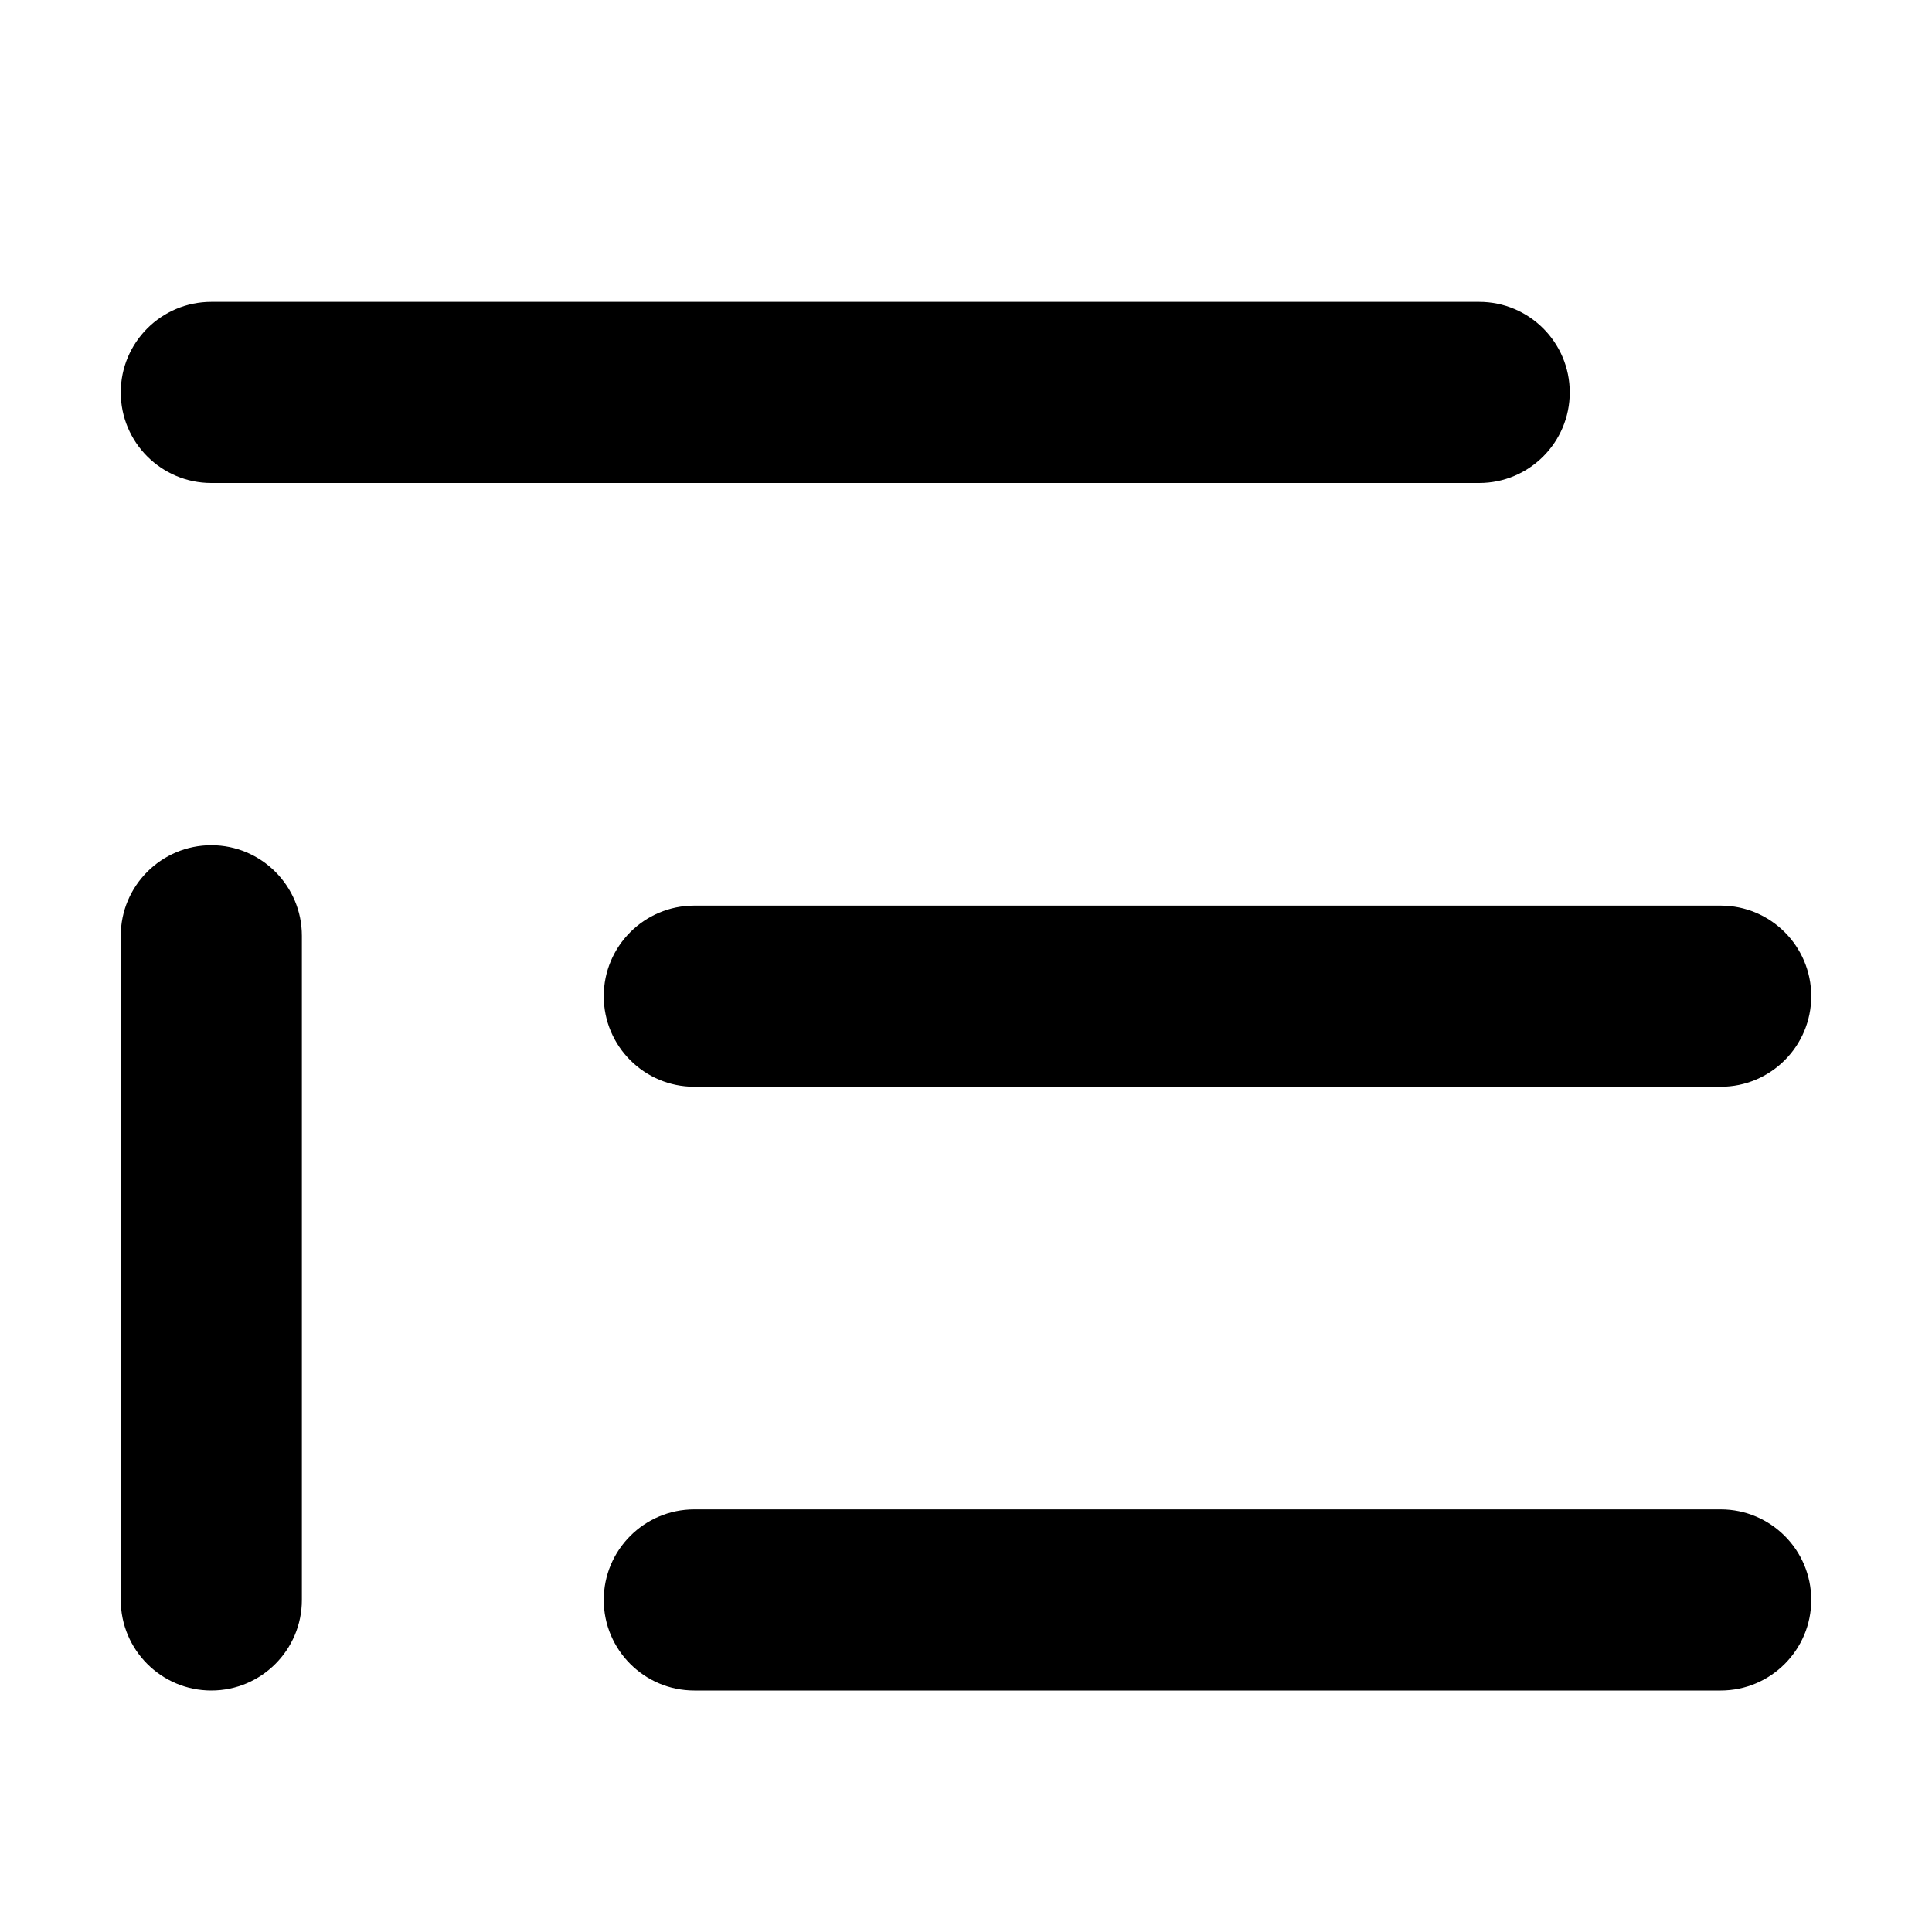
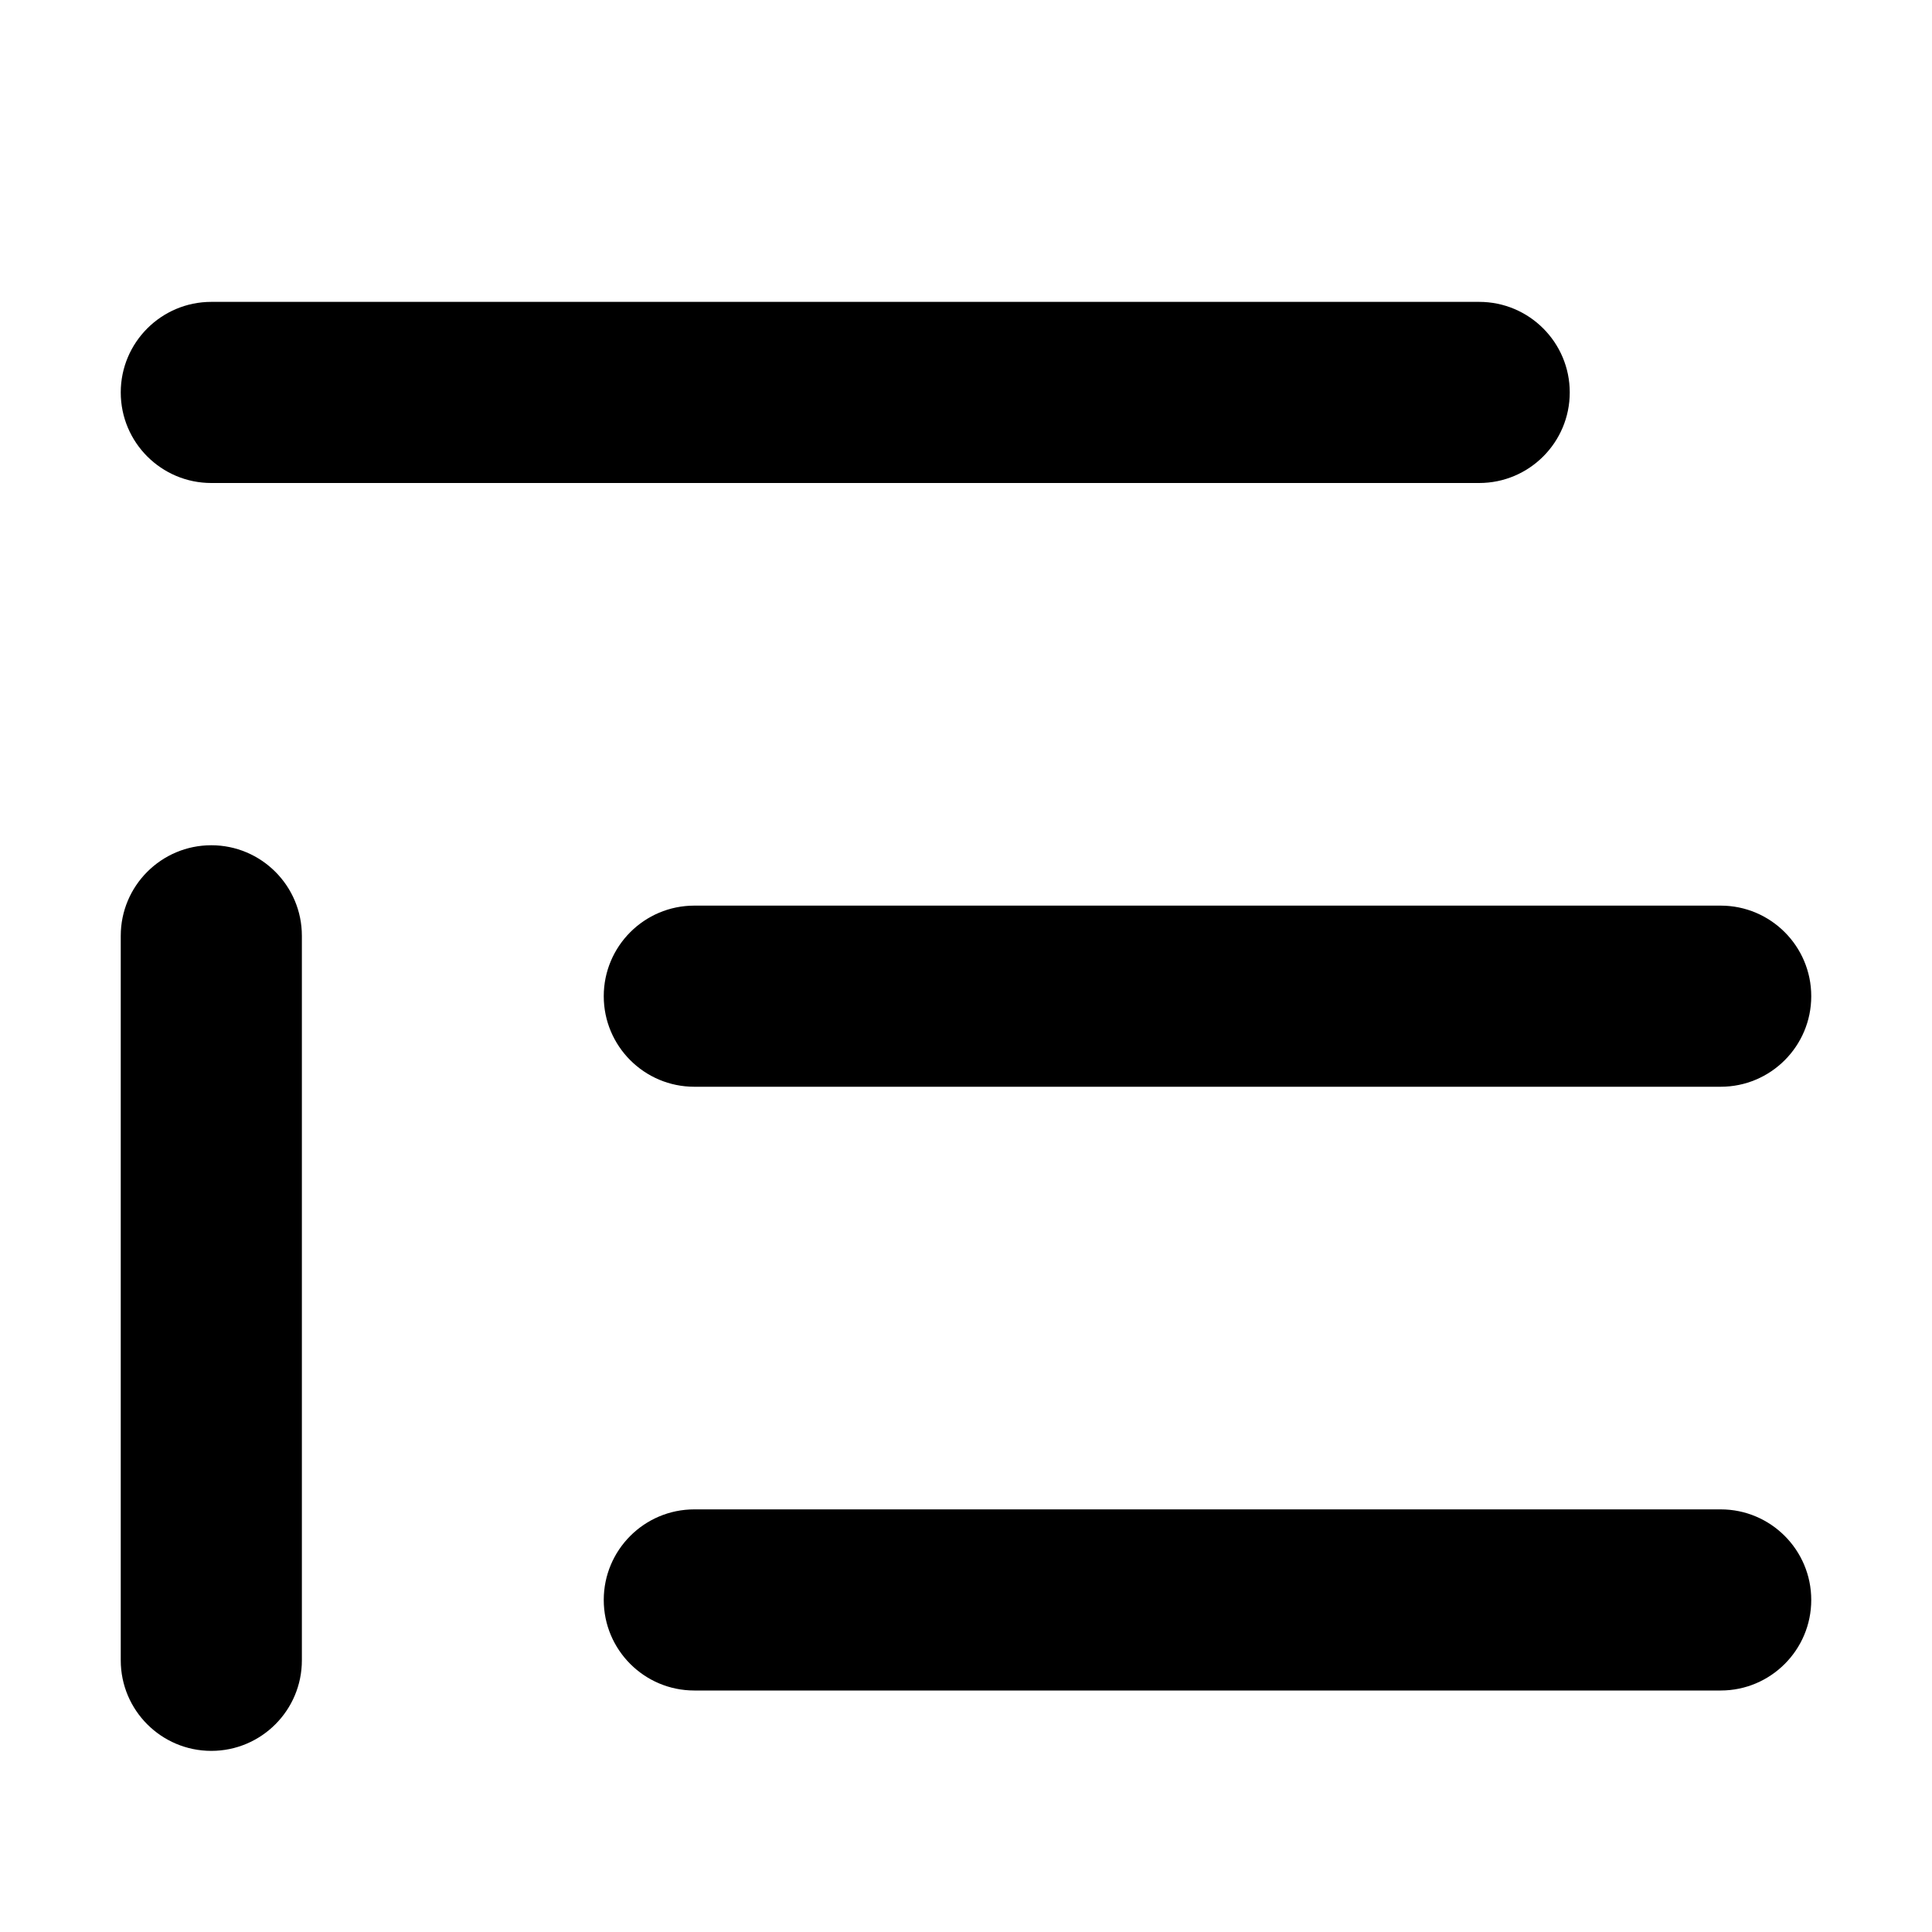
<svg xmlns="http://www.w3.org/2000/svg" width="16" height="16" viewBox="0 0 16 16">
-   <path fill-rule="evenodd" clip-rule="evenodd" d="M1.75 2.5C1.336 2.5 1 2.836 1 3.25C1 3.664 1.336 4 1.75 4H12.25C12.664 4 13 3.664 13 3.25C13 2.836 12.664 2.5 12.25 2.5H1.75ZM5.75 7.5C5.336 7.5 5 7.836 5 8.25C5 8.664 5.336 9 5.75 9H14.25C14.664 9 15 8.664 15 8.25C15 7.836 14.664 7.5 14.25 7.5H5.75ZM5.75 12.5C5.336 12.5 5 12.836 5 13.25C5 13.664 5.336 14 5.75 14H14.25C14.664 14 15 13.664 15 13.25C15 12.836 14.664 12.5 14.25 12.5H5.75ZM2.5 7.75C2.5 7.336 2.164 7 1.75 7C1.336 7 1 7.336 1 7.75V13.25C1 13.664 1.336 14 1.75 14C2.164 14 2.5 13.664 2.5 13.25V7.75Z" />
+   <path fill-rule="evenodd" clip-rule="evenodd" d="M1.75 2.5C1.336 2.5 1 2.836 1 3.25C1 3.664 1.336 4 1.75 4H12.25C12.664 4 13 3.664 13 3.25C13 2.836 12.664 2.5 12.25 2.5H1.75ZM5.75 7.5C5.336 7.5 5 7.836 5 8.25C5 8.664 5.336 9 5.75 9H14.25C14.664 9 15 8.664 15 8.25C15 7.836 14.664 7.5 14.25 7.5H5.75ZM5.75 12.5C5.336 12.5 5 12.836 5 13.25C5 13.664 5.336 14 5.75 14H14.25C14.664 14 15 13.664 15 13.25C15 12.836 14.664 12.5 14.25 12.5H5.75ZM2.5 7.75C2.5 7.336 2.164 7 1.75 7C1.336 7 1 7.336 1 7.75V13.75C1 14.164 1.336 14.5 1.75 14.5C2.164 14.5 2.5 14.164 2.5 13.75V7.75Z" />
</svg>
